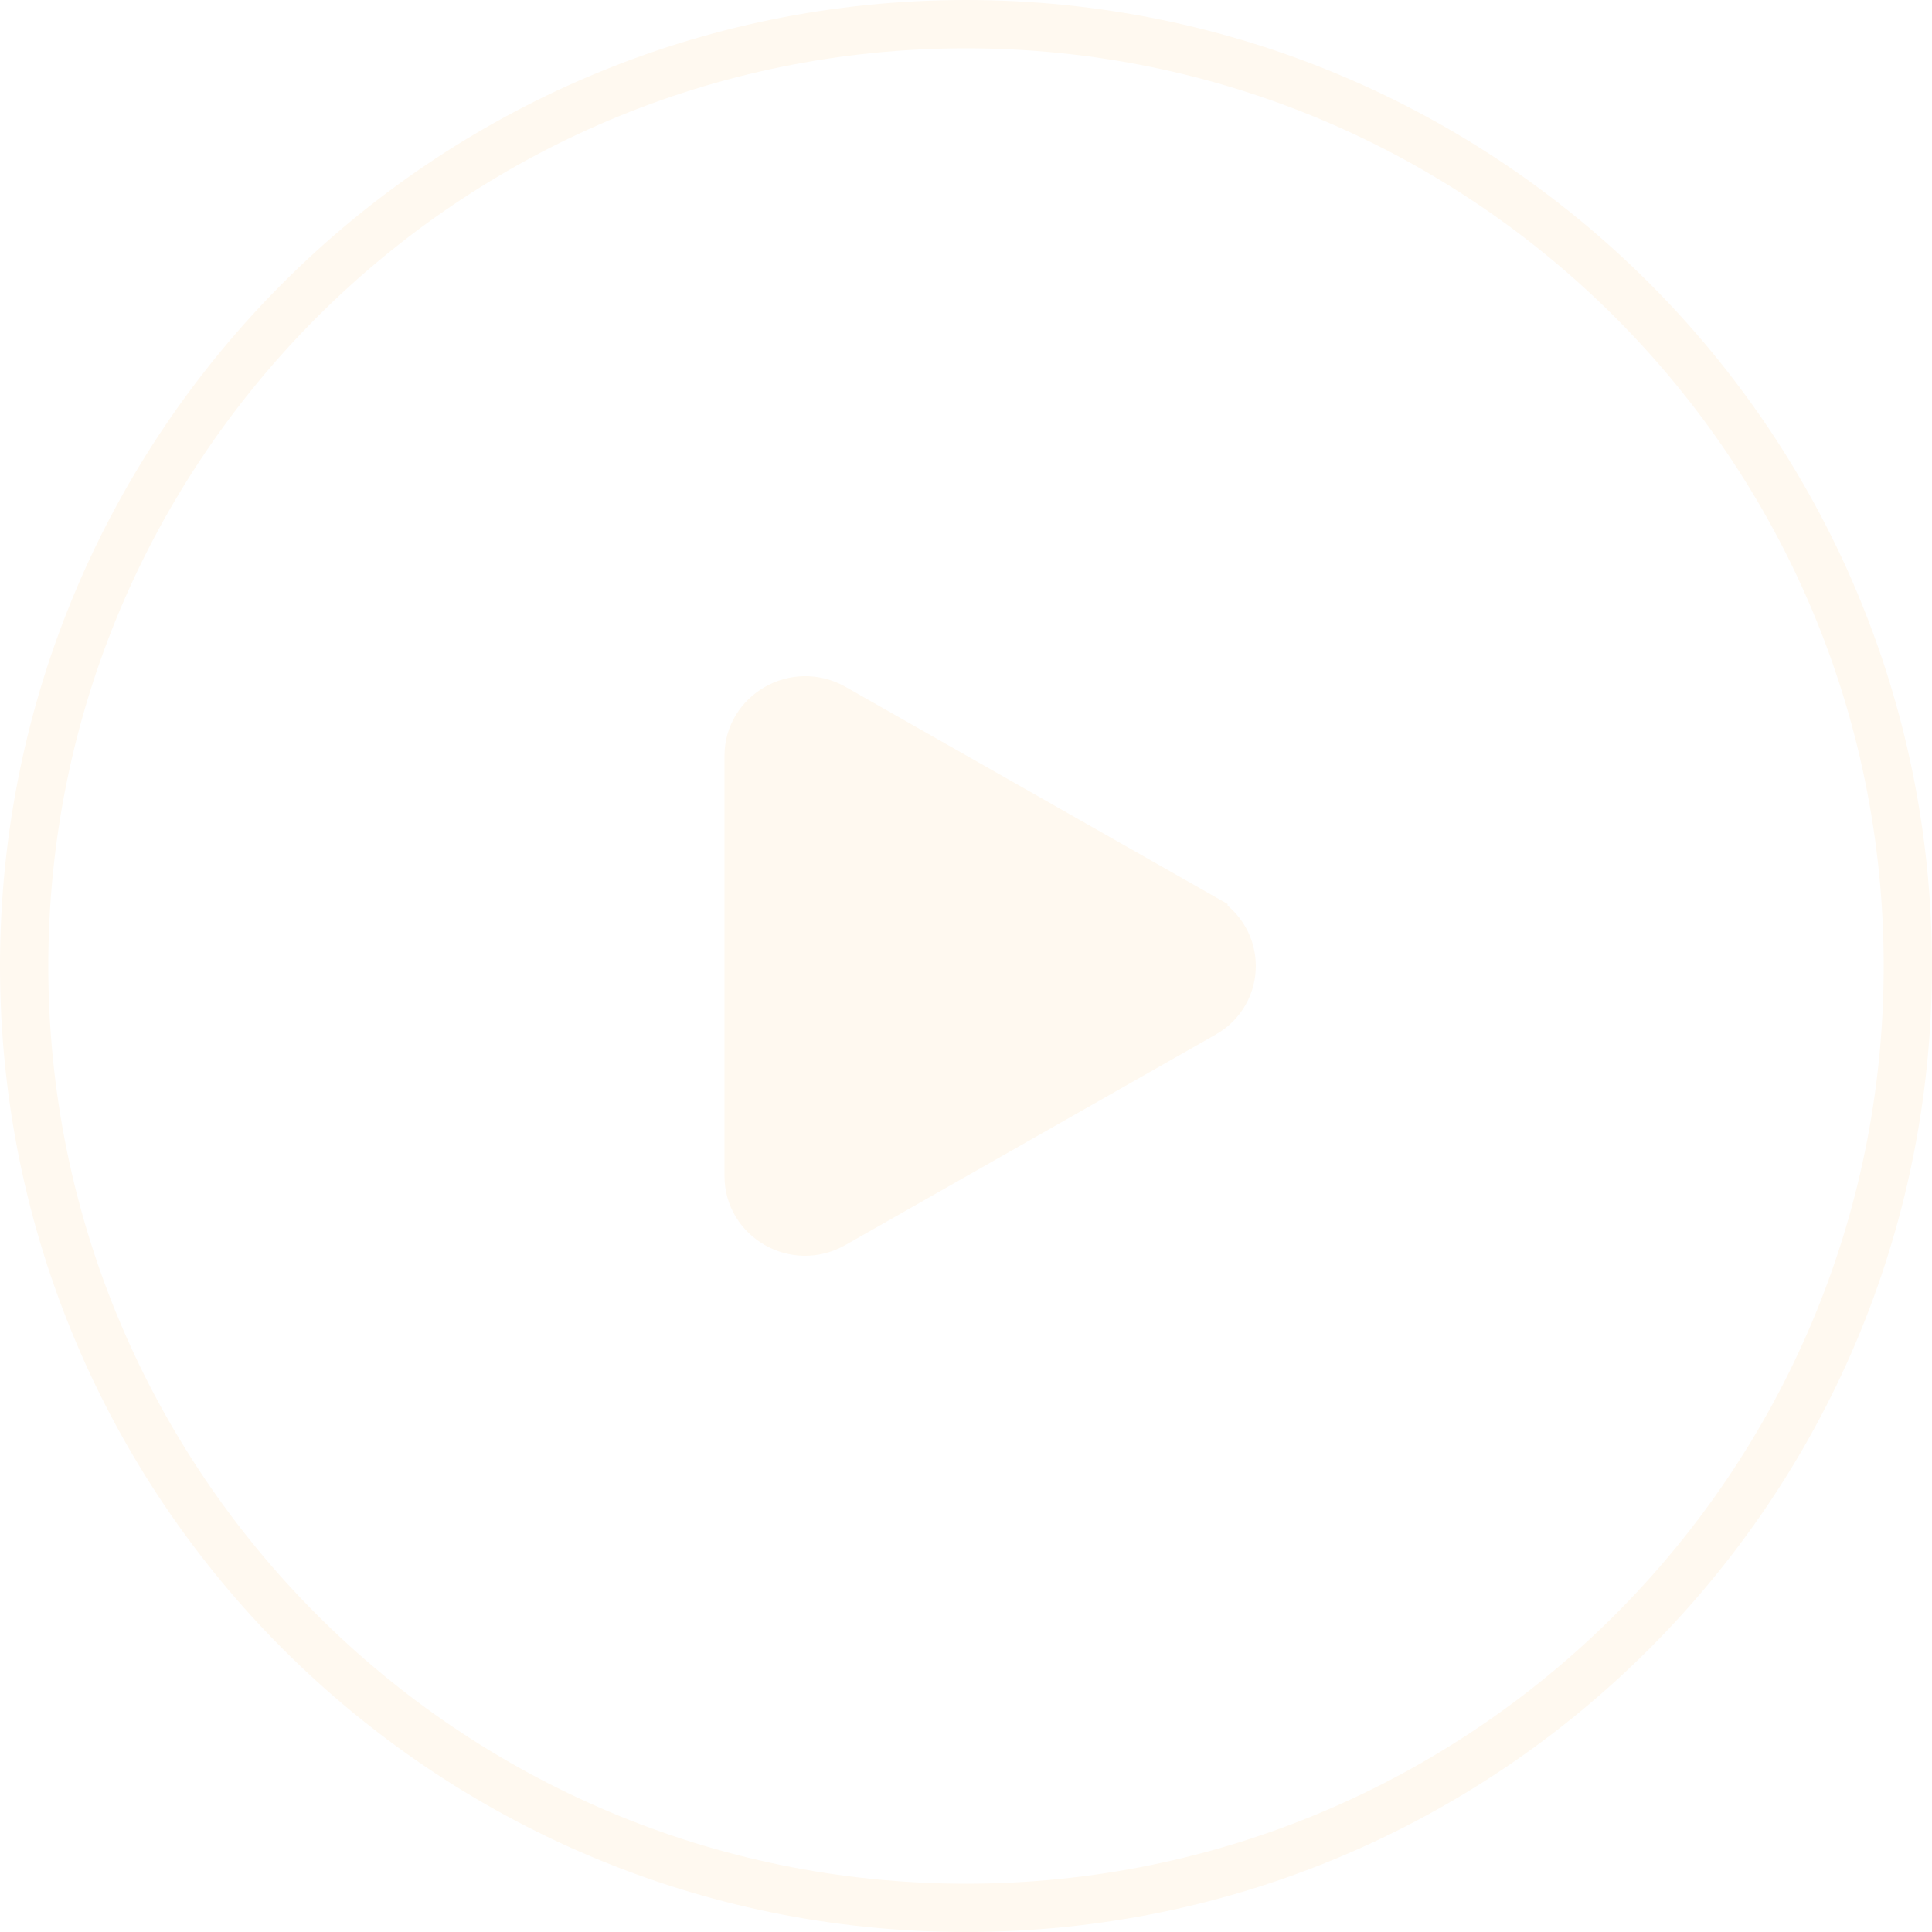
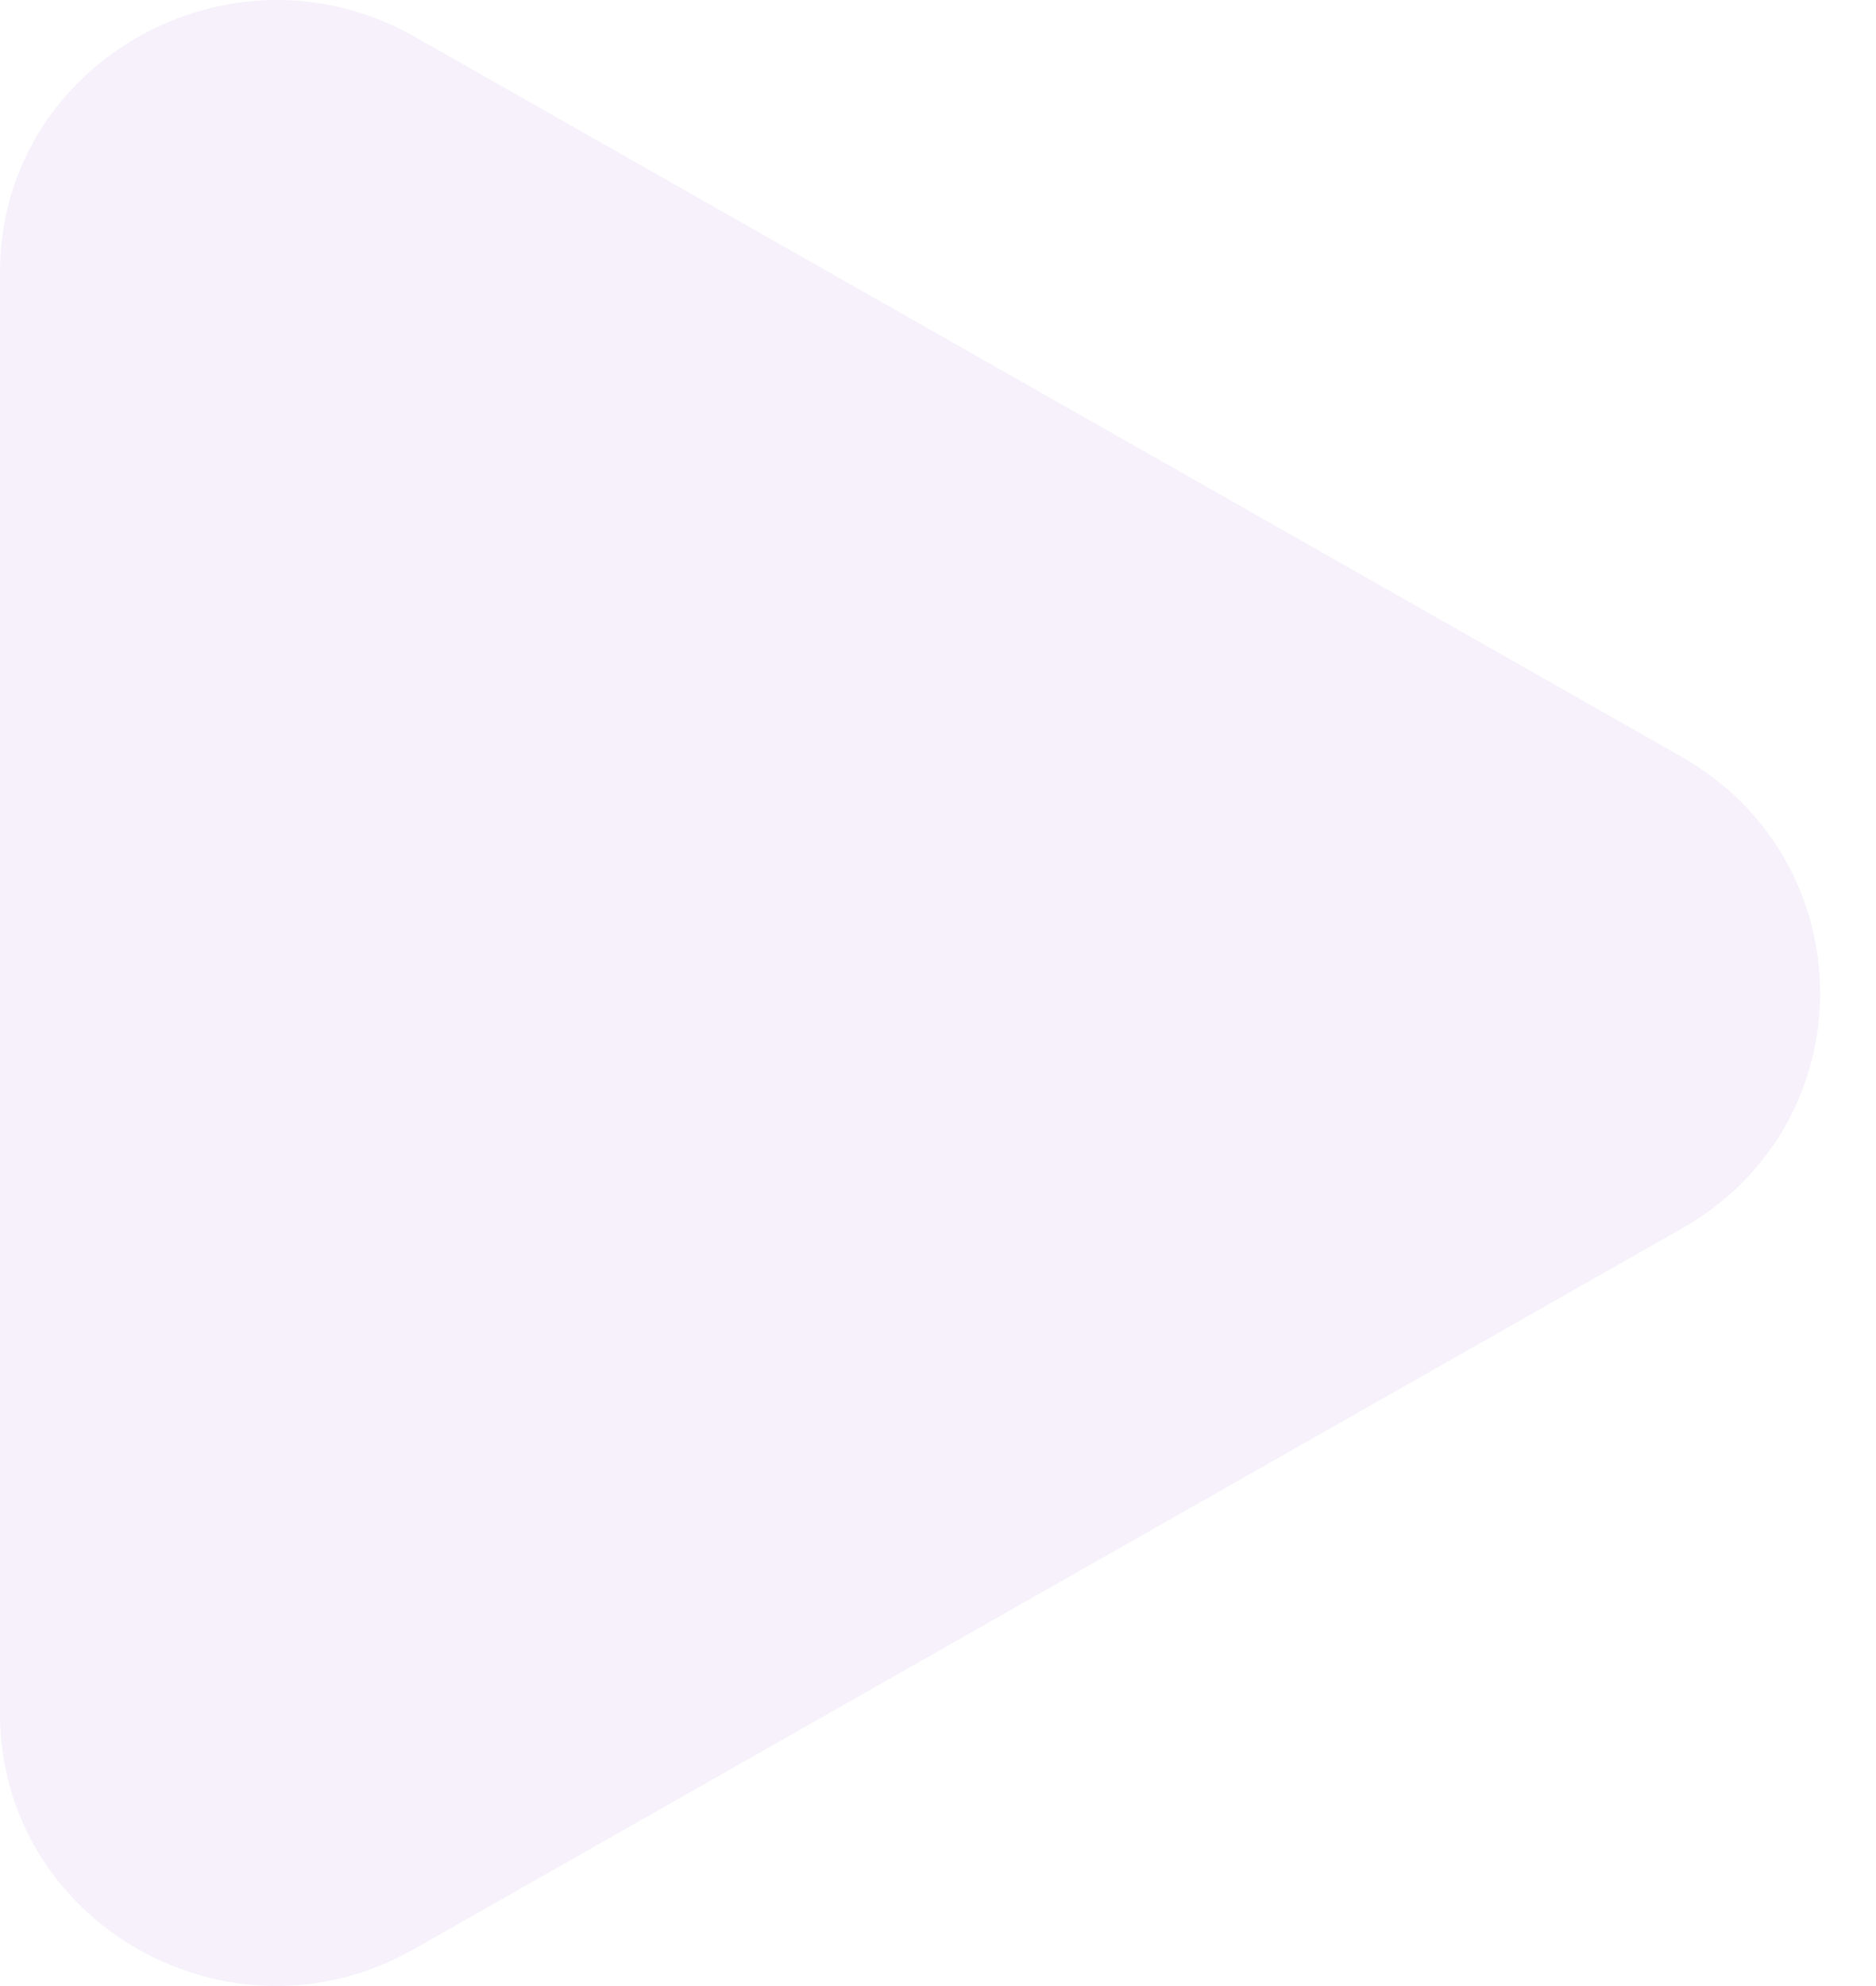
- <svg xmlns="http://www.w3.org/2000/svg" width="40" height="40" viewBox="0 0 40 40" fill="none">
-   <circle cx="20" cy="20" r="19.5" stroke="#FFF9F0" />
-   <path d="M15.5 15.645C15.5 14.78 16.465 14.207 17.26 14.656L24.916 19.007V19.008C25.696 19.454 25.693 20.549 24.918 20.988H24.917L17.26 25.34L17.258 25.341C16.466 25.793 15.5 25.224 15.5 24.352V15.645Z" fill="#FFF9F0" stroke="#FFF9F0" />
+ <svg xmlns="http://www.w3.org/2000/svg" width="17" height="18" viewBox="0 0 17 18" fill="none">
+   <path d="M15.246 6.86L3.76 0.333C2.088 -0.614 0 0.572 0 2.466V15.529C0 17.432 2.088 18.618 3.76 17.662L15.246 11.135C16.918 10.188 16.918 7.816 15.246 6.86Z" fill="#F6F1FB" />
</svg>
